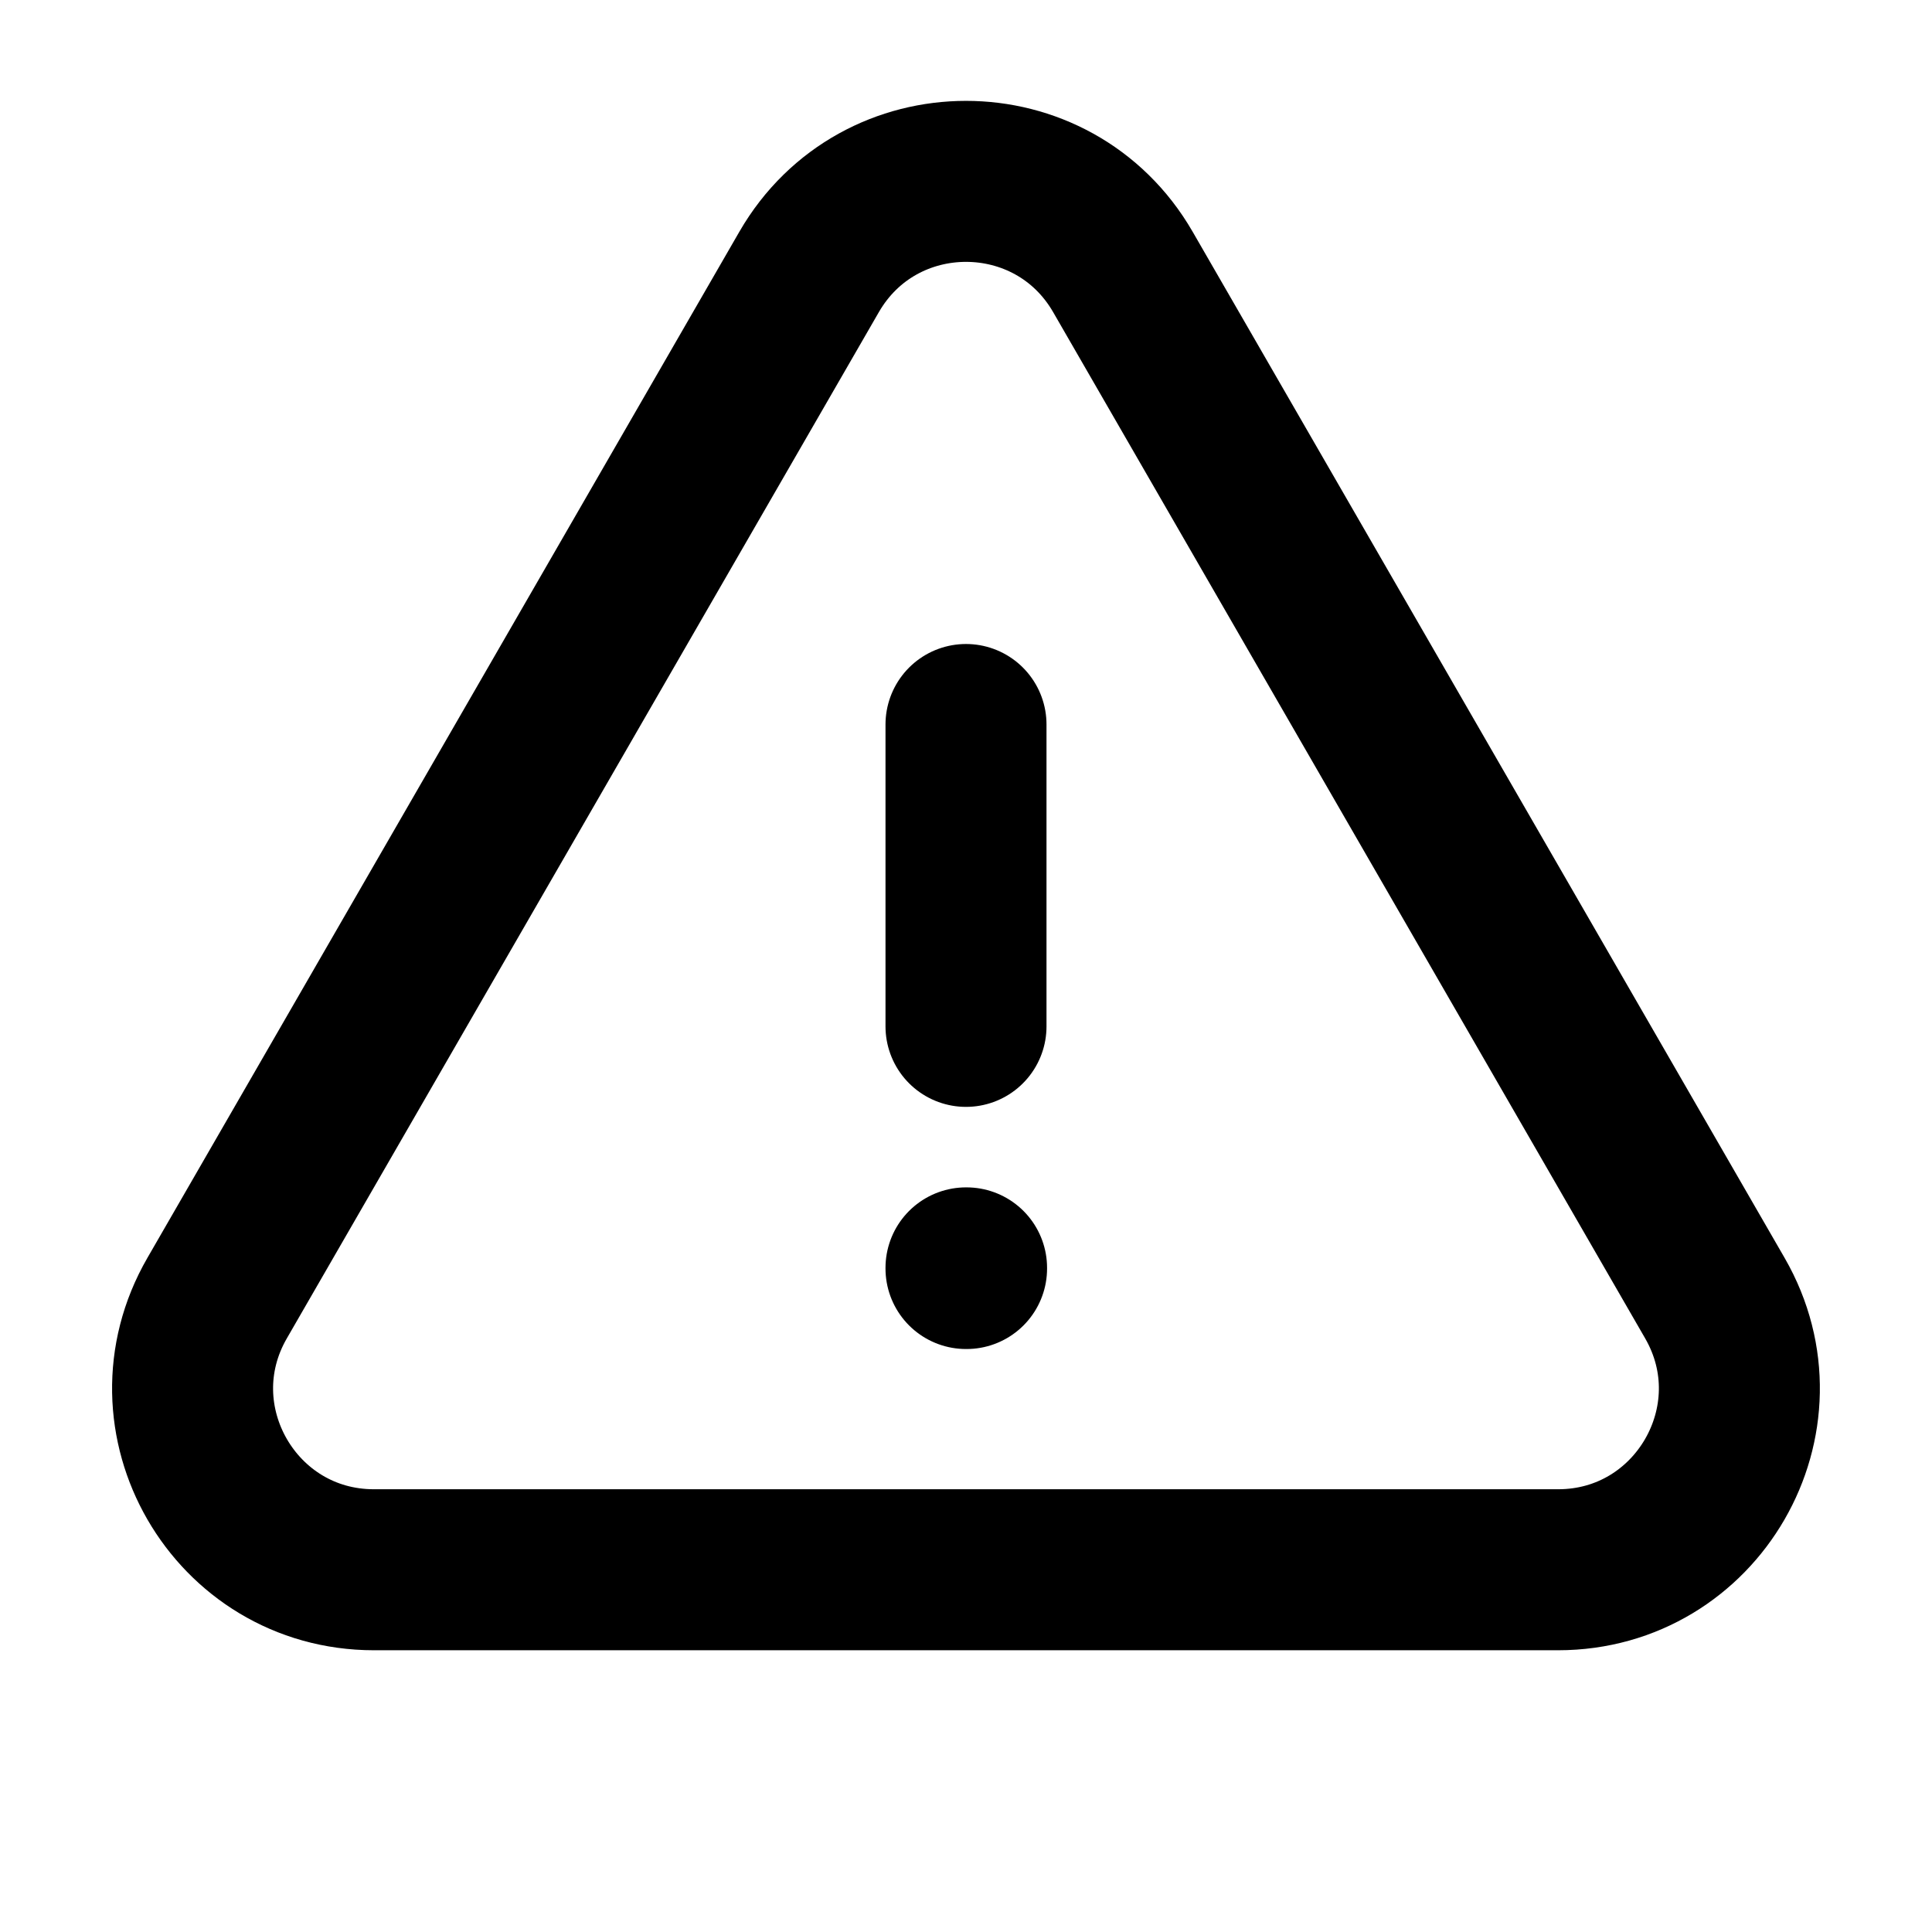
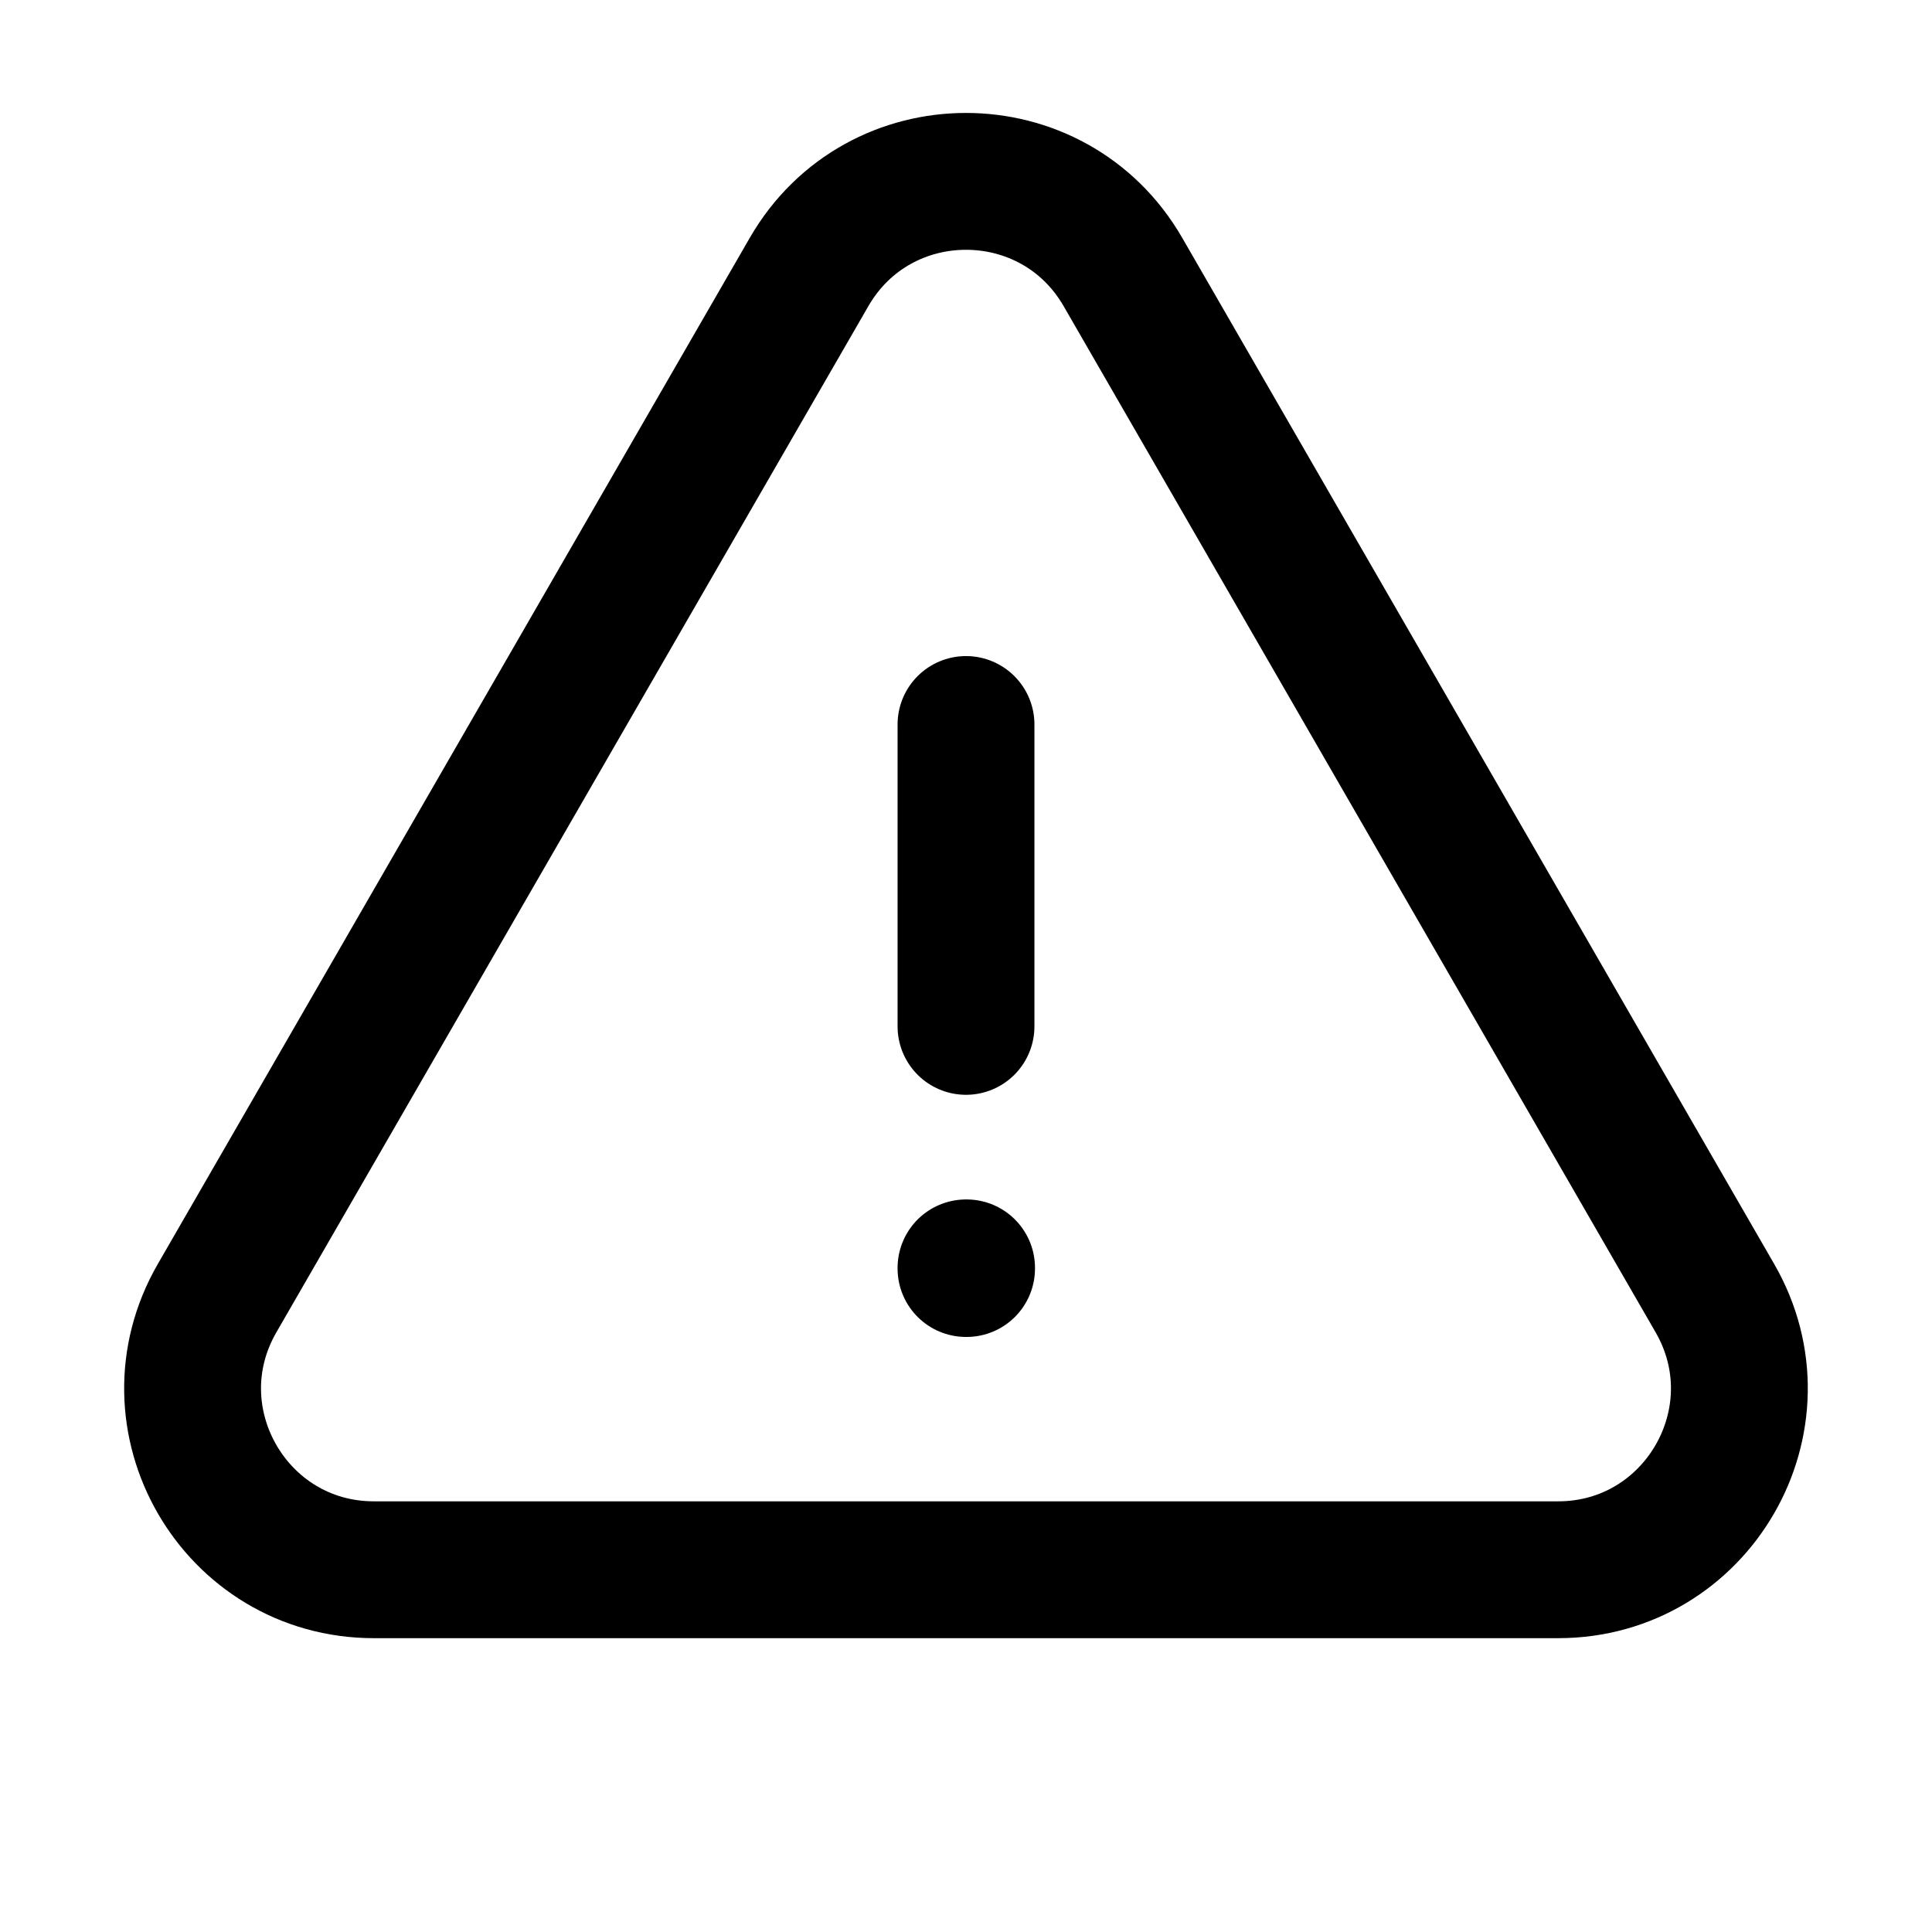
- <svg xmlns="http://www.w3.org/2000/svg" fill="none" viewBox="0 0 24 24" stroke-width="2" stroke="currentColor" aria-hidden="true">
+ <svg xmlns="http://www.w3.org/2000/svg" fill="none" viewBox="0 0 24 24" stroke-width="1.7" stroke="currentColor" aria-hidden="true">
  <path stroke-linecap="round" stroke-linejoin="round" d="M12 9v3.75m-9.303 3.376c-.866 1.5.217 3.374 1.948 3.374h14.71c1.73 0 2.813-1.874 1.948-3.374L13.949 3.378c-.866-1.5-3.032-1.5-3.898 0L2.697 16.126ZM12 15.75h.007v.008H12v-.008Z" />
</svg>
